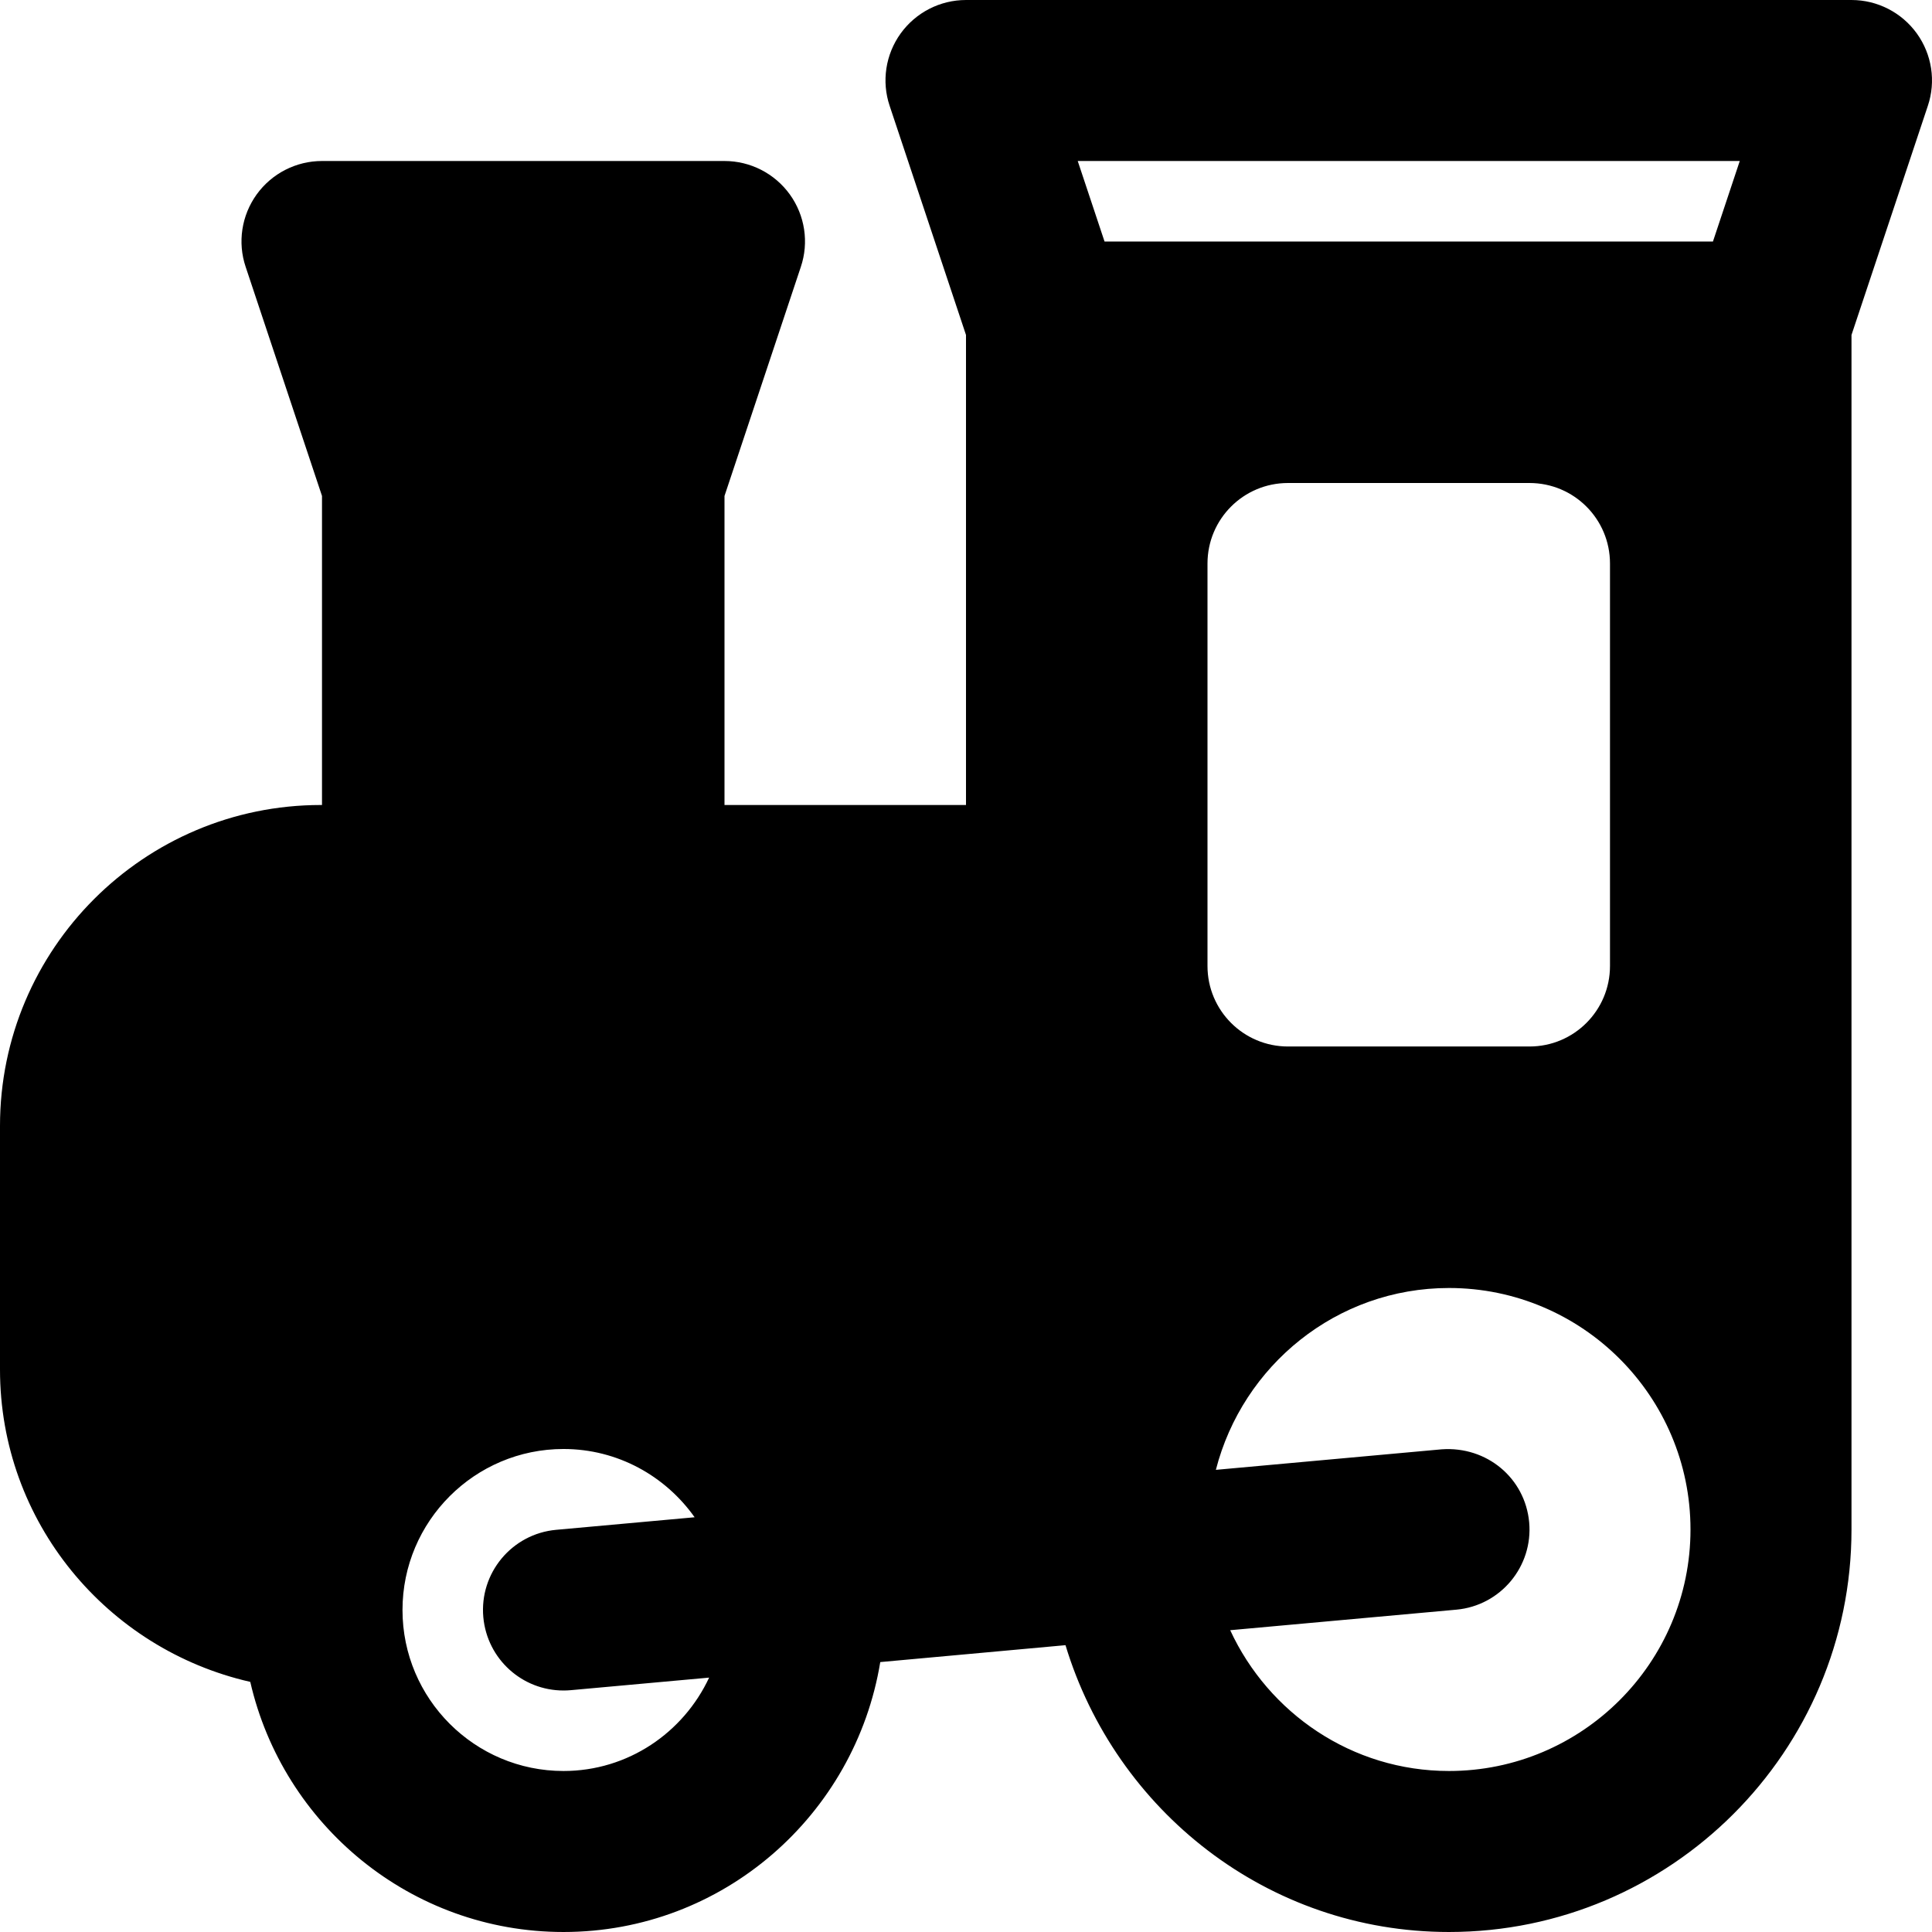
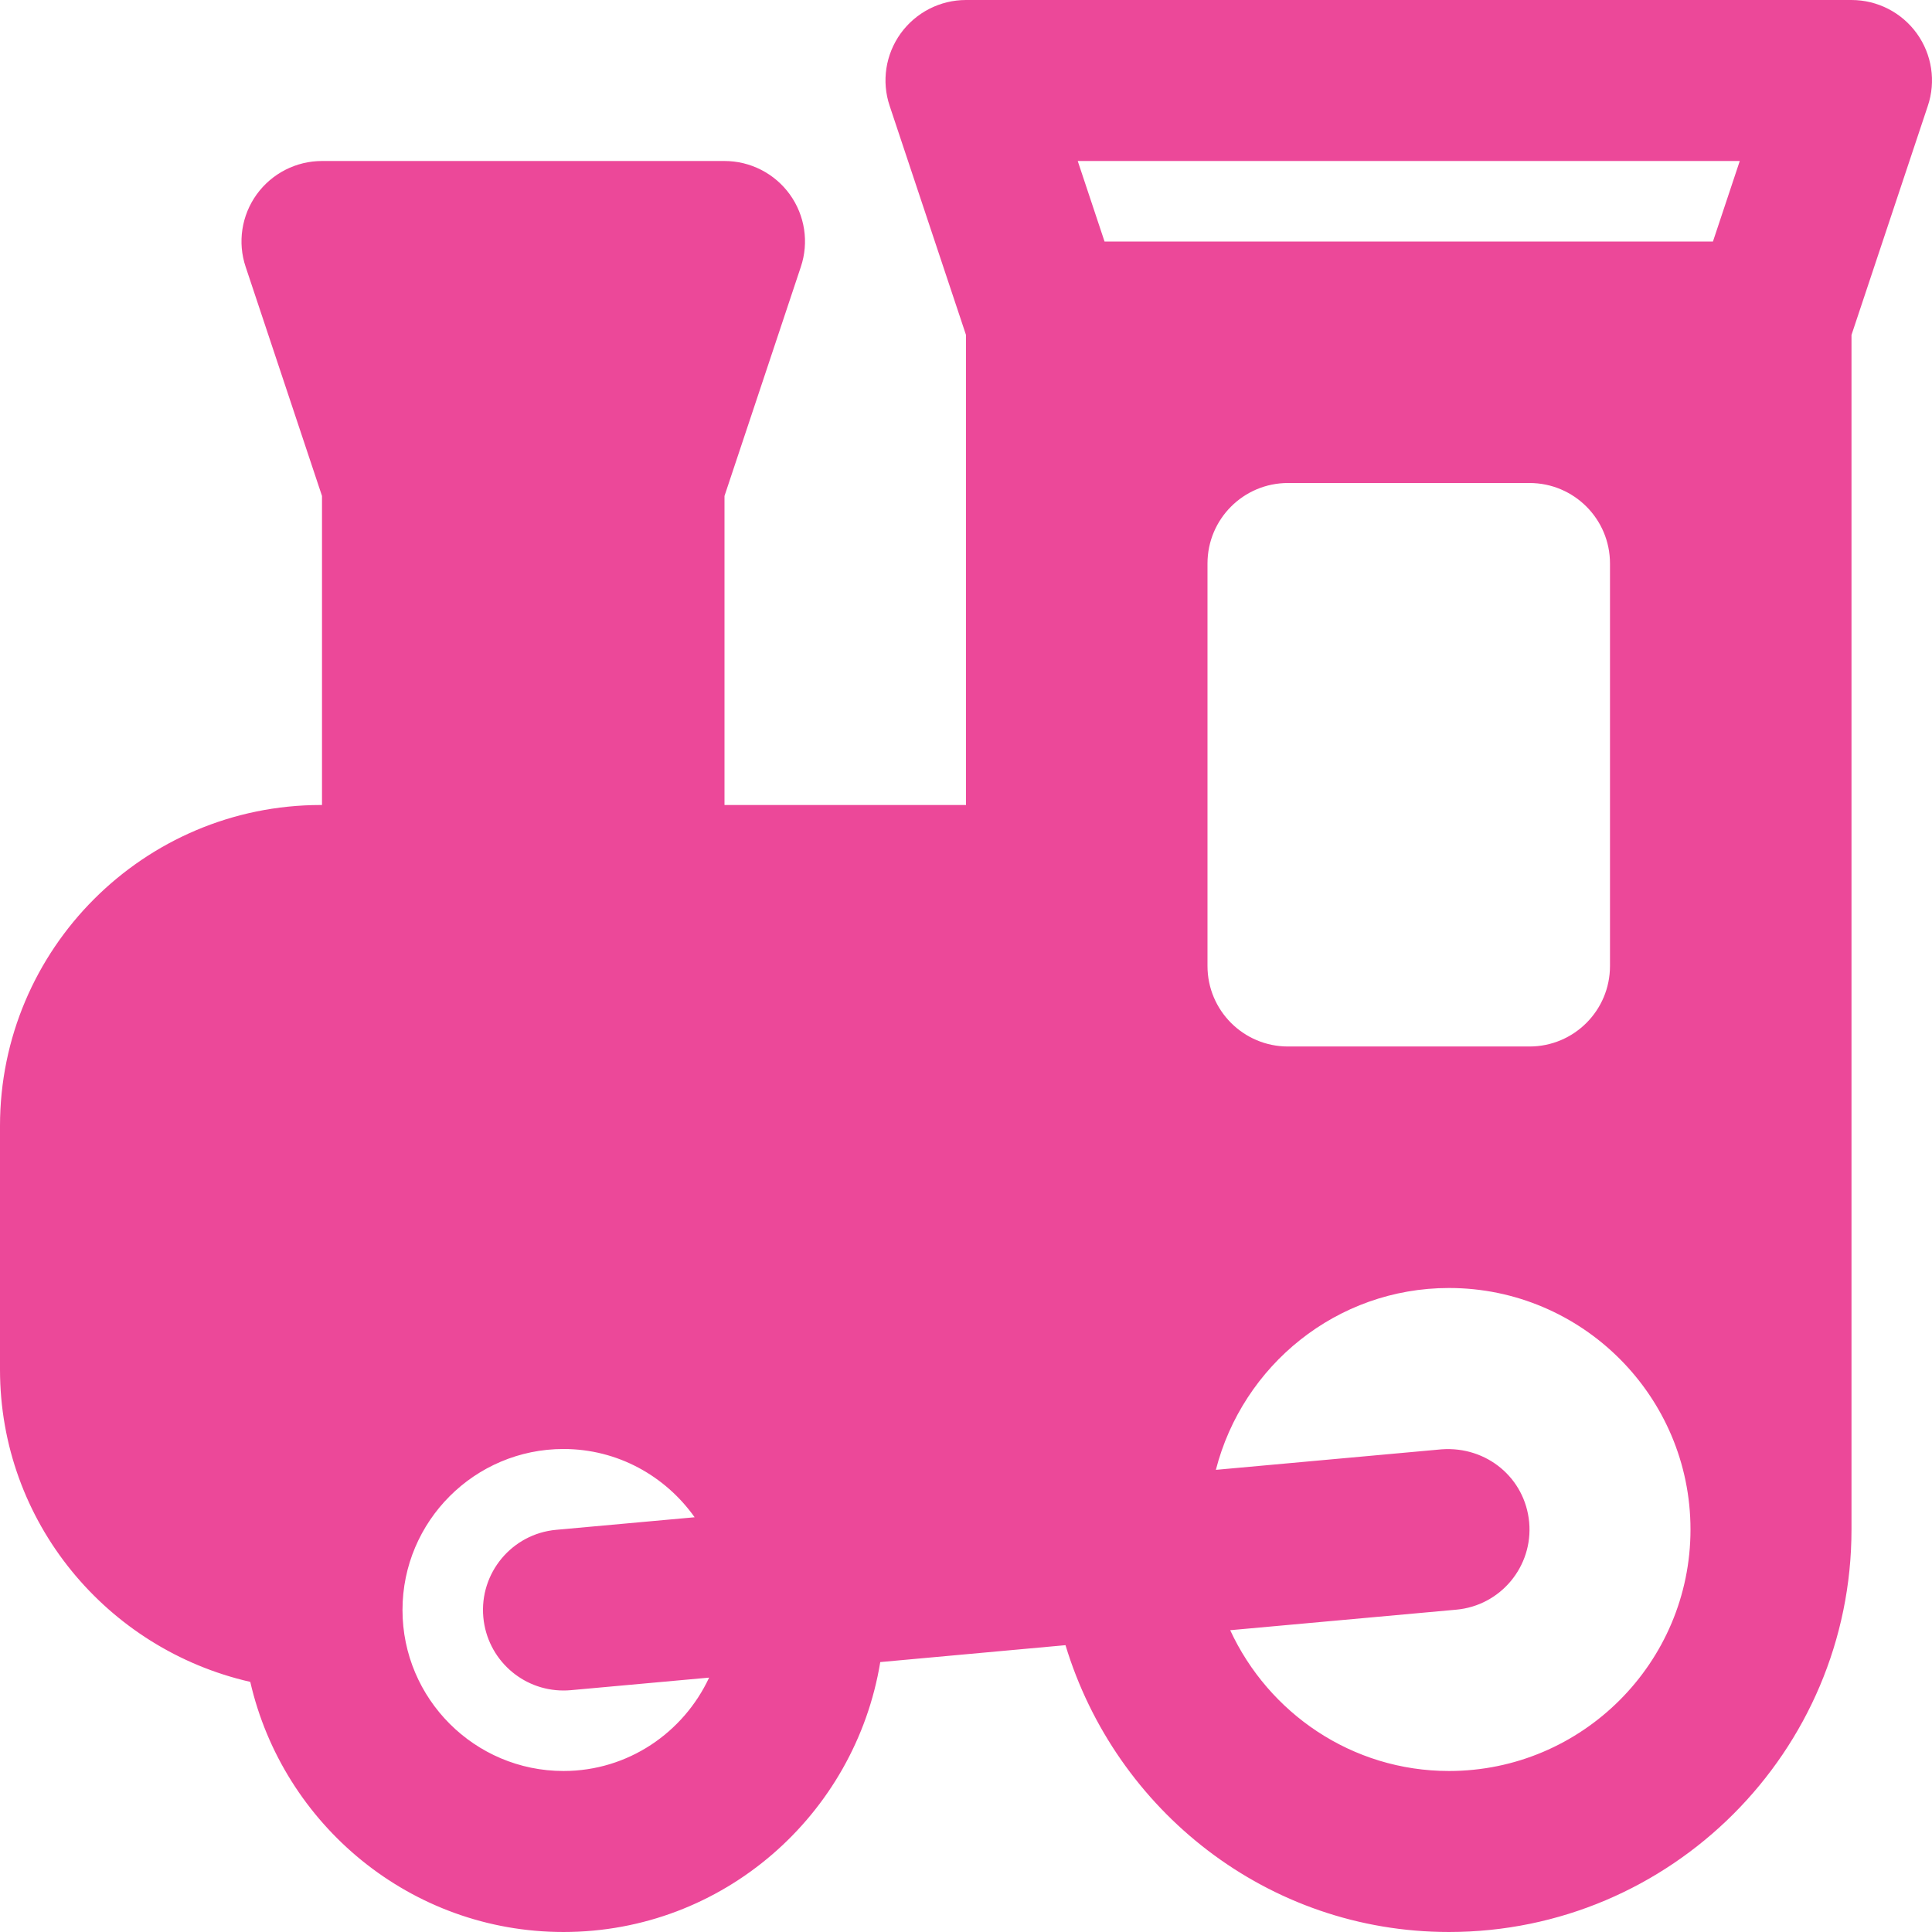
- <svg xmlns="http://www.w3.org/2000/svg" fill="#000000" height="800px" width="800px" version="1.1" id="Layer_1" viewBox="0 0 512.002 512.002" xml:space="preserve">
+ <svg xmlns="http://www.w3.org/2000/svg" fill="#EC4899" height="800px" width="800px" version="1.1" id="Layer_1" viewBox="0 0 512.002 512.002" xml:space="preserve">
  <g>
    <g>
      <path d="M507.989,8.876c-4.032-5.589-10.475-8.875-17.323-8.875H256c-6.848,0-13.291,3.285-17.323,8.875    c-3.989,5.547-5.099,12.693-2.901,19.2L256,88.769v124.565h-64v-81.899l20.224-60.693c2.197-6.507,1.088-13.653-2.901-19.2    c-4.032-5.589-10.475-8.875-17.323-8.875H85.333c-6.848,0-13.291,3.285-17.323,8.875c-3.989,5.547-5.099,12.693-2.901,19.2    l20.224,60.693v81.899h-0.299C38.144,213.334,0,251.478,0,298.369v64.597c0,40.363,28.352,74.112,66.325,82.752    c8.683,37.867,42.517,66.283,83.008,66.283c42.347,0,77.291-31.061,83.947-71.531l49.088-4.48    c13.269,43.819,53.547,76.011,101.632,76.011c58.816,0,106.667-47.851,106.667-106.667V88.769l20.224-60.693    C513.088,21.569,511.979,14.422,507.989,8.876z M149.333,469.334c-23.531,0-42.667-19.136-42.667-42.667    s19.136-42.667,42.667-42.667c14.357,0,27.008,7.168,34.752,18.091l-36.693,3.328c-11.733,1.067-20.373,11.456-19.307,23.168    c1.024,11.093,10.304,19.413,21.227,19.413c0.64,0,1.301-0.021,1.963-0.085l36.651-3.328    C181.12,459.158,166.443,469.334,149.333,469.334z M384,469.334c-25.728,0-47.829-15.36-57.984-37.312l59.925-5.44    c11.733-1.067,20.373-11.456,19.307-23.168c-1.088-11.733-11.243-20.181-23.189-19.328l-59.84,5.44    c7.083-27.627,31.979-48.192,61.781-48.192c35.285,0,64,28.715,64,64C448,440.62,419.285,469.334,384,469.334z M320,256.001    V149.334c0-11.776,9.536-21.333,21.333-21.333h64c11.797,0,21.333,9.557,21.333,21.333v106.667    c0,11.776-9.536,21.333-21.333,21.333h-64C329.536,277.334,320,267.777,320,256.001z M453.952,64.001H292.715l-7.104-21.333    h175.445L453.952,64.001z" />
    </g>
  </g>
</svg>
